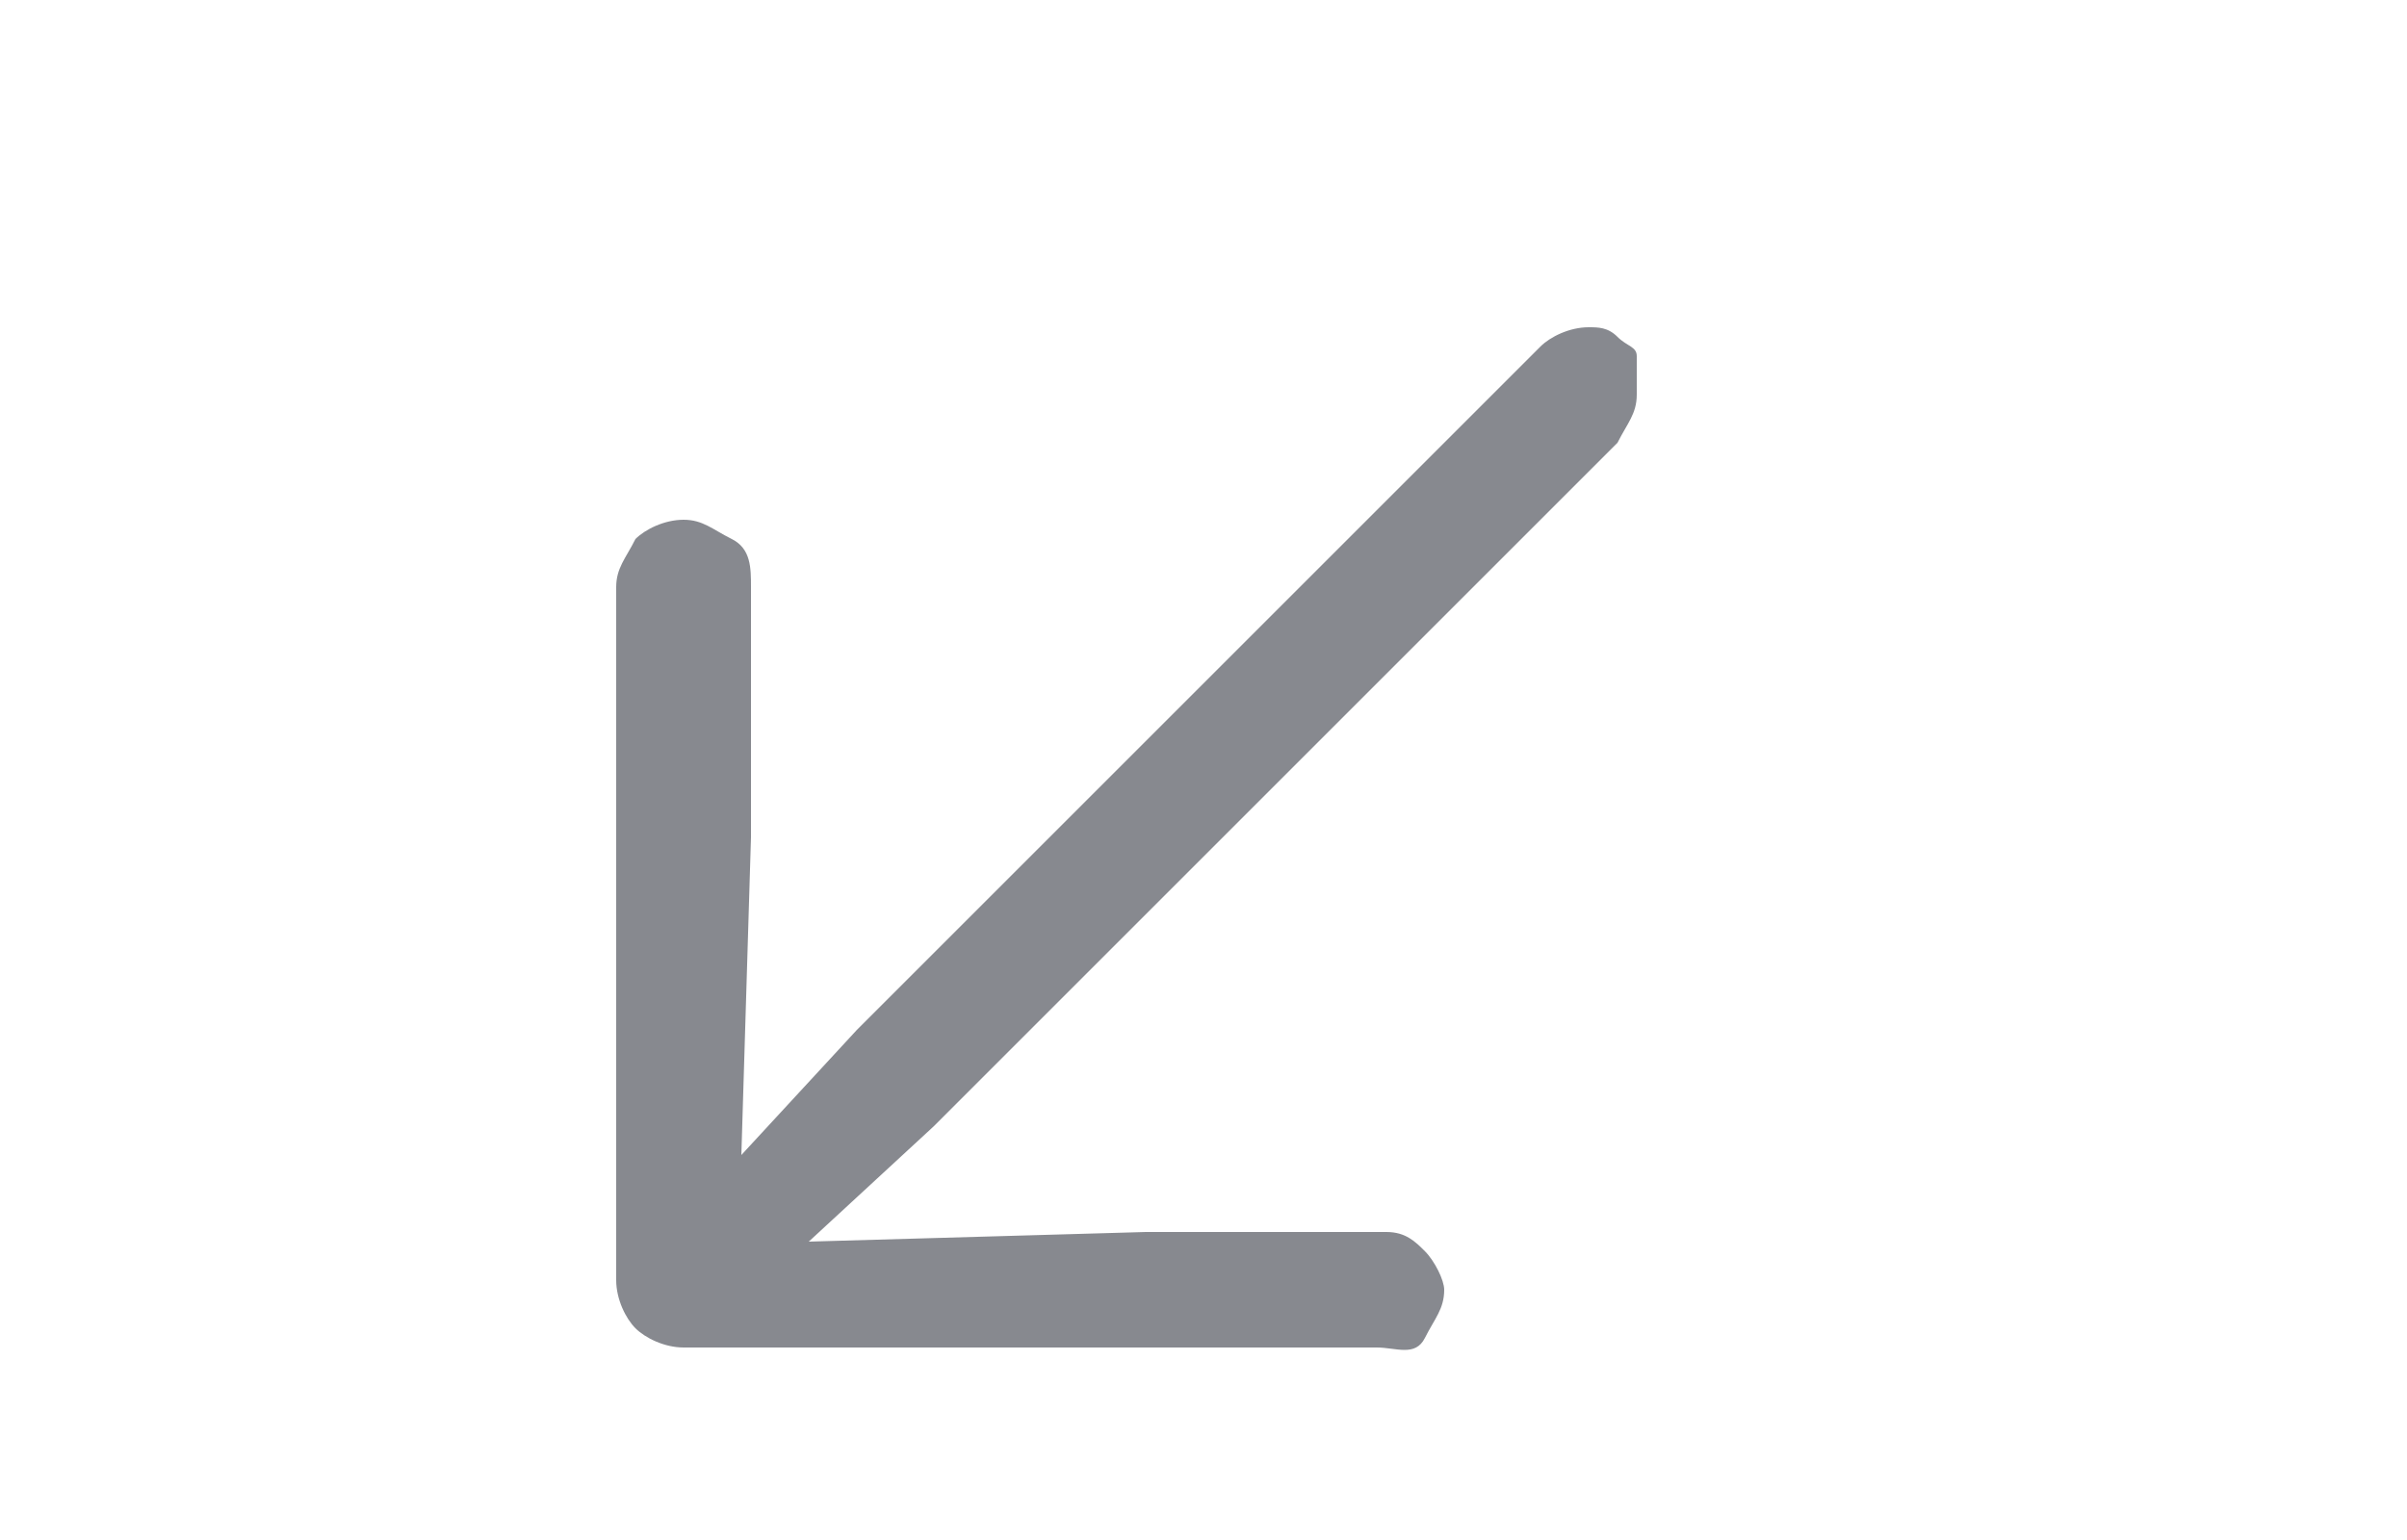
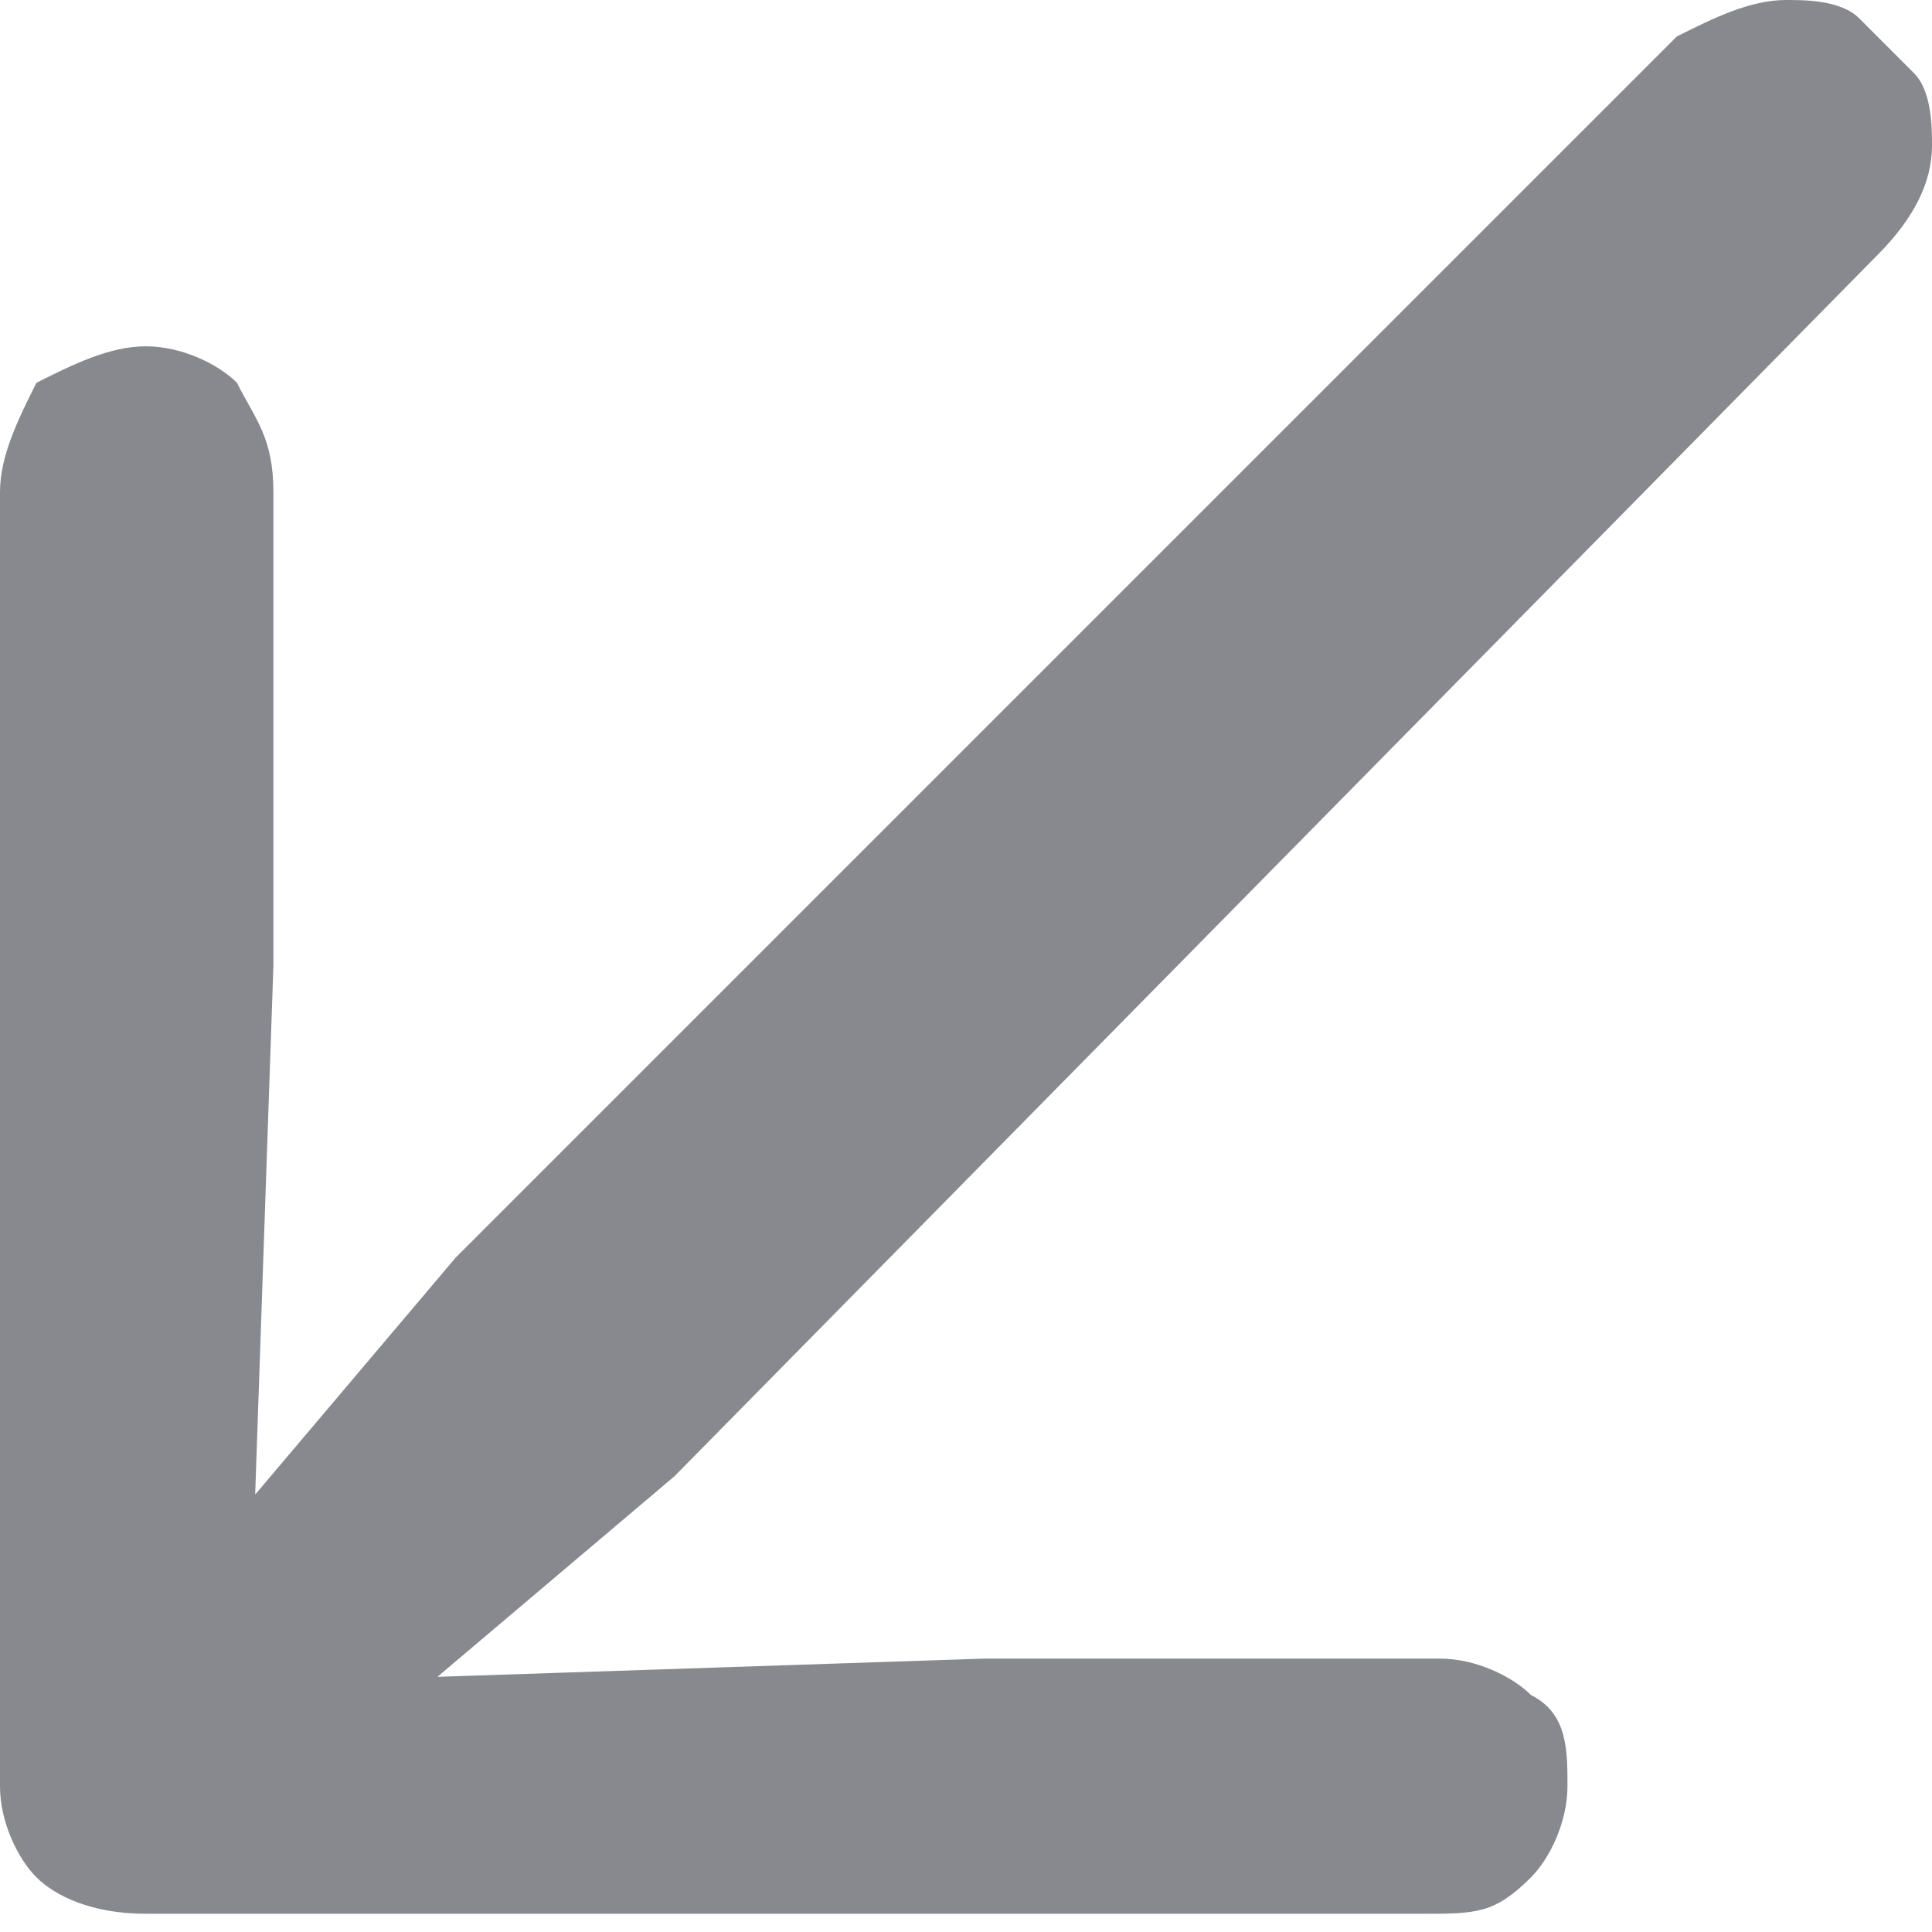
- <svg xmlns="http://www.w3.org/2000/svg" version="1.1" id="Ebene_1" x="0px" y="0px" viewBox="0 0 25 16" style="enable-background:new 0 0 25 16;" xml:space="preserve">
+ <svg xmlns="http://www.w3.org/2000/svg" version="1.1" id="Ebene_1" x="0px" y="0px" viewBox="0 0 10.6 10.6" style="enable-background:new 0 0 10.6 10.6;" xml:space="preserve">
  <style type="text/css">
	.st0{fill:#87898F;}
</style>
  <g>
-     <path class="st0" d="M6.6,5.6c0.1-0.1,0.3-0.2,0.5-0.2c0.2,0,0.3,0.1,0.5,0.2s0.2,0.3,0.2,0.5v2.6l-0.1,3.3l1.2-1.3l7.1-7.1   c0.1-0.1,0.3-0.2,0.5-0.2c0.1,0,0.2,0,0.3,0.1c0.1,0.1,0.2,0.1,0.2,0.2C17,3.9,17,4,17,4.1c0,0.2-0.1,0.3-0.2,0.5l-7.1,7.1   l-1.3,1.2l3.5-0.1h2.5c0.2,0,0.3,0.1,0.4,0.2s0.2,0.3,0.2,0.4c0,0.2-0.1,0.3-0.2,0.5S14.5,14,14.3,14H7.1c-0.2,0-0.4-0.1-0.5-0.2   s-0.2-0.3-0.2-0.5l0-7.2C6.4,5.9,6.5,5.8,6.6,5.6z" />
+     <path class="st0" d="M0.2,2.1C0.4,2,0.6,1.9,0.8,1.9C1,1.9,1.2,2,1.3,2.1c0.1,0.2,0.2,0.3,0.2,0.6v2.6L1.4,8.2l1.1-1.3l6.7-6.7   C9.4,0.1,9.6,0,9.8,0c0.1,0,0.3,0,0.4,0.1s0.2,0.2,0.3,0.3s0.1,0.3,0.1,0.4c0,0.2-0.1,0.4-0.3,0.6L3.7,8.1L2.4,9.2l3-0.1h2.5   c0.2,0,0.4,0.1,0.5,0.2c0.2,0.1,0.2,0.3,0.2,0.5c0,0.2-0.1,0.4-0.2,0.5c-0.2,0.2-0.3,0.2-0.6,0.2H0.8c-0.3,0-0.5-0.1-0.6-0.2   S0,10,0,9.8l0-7.1C0,2.5,0.1,2.3,0.2,2.1z" />
  </g>
</svg>
